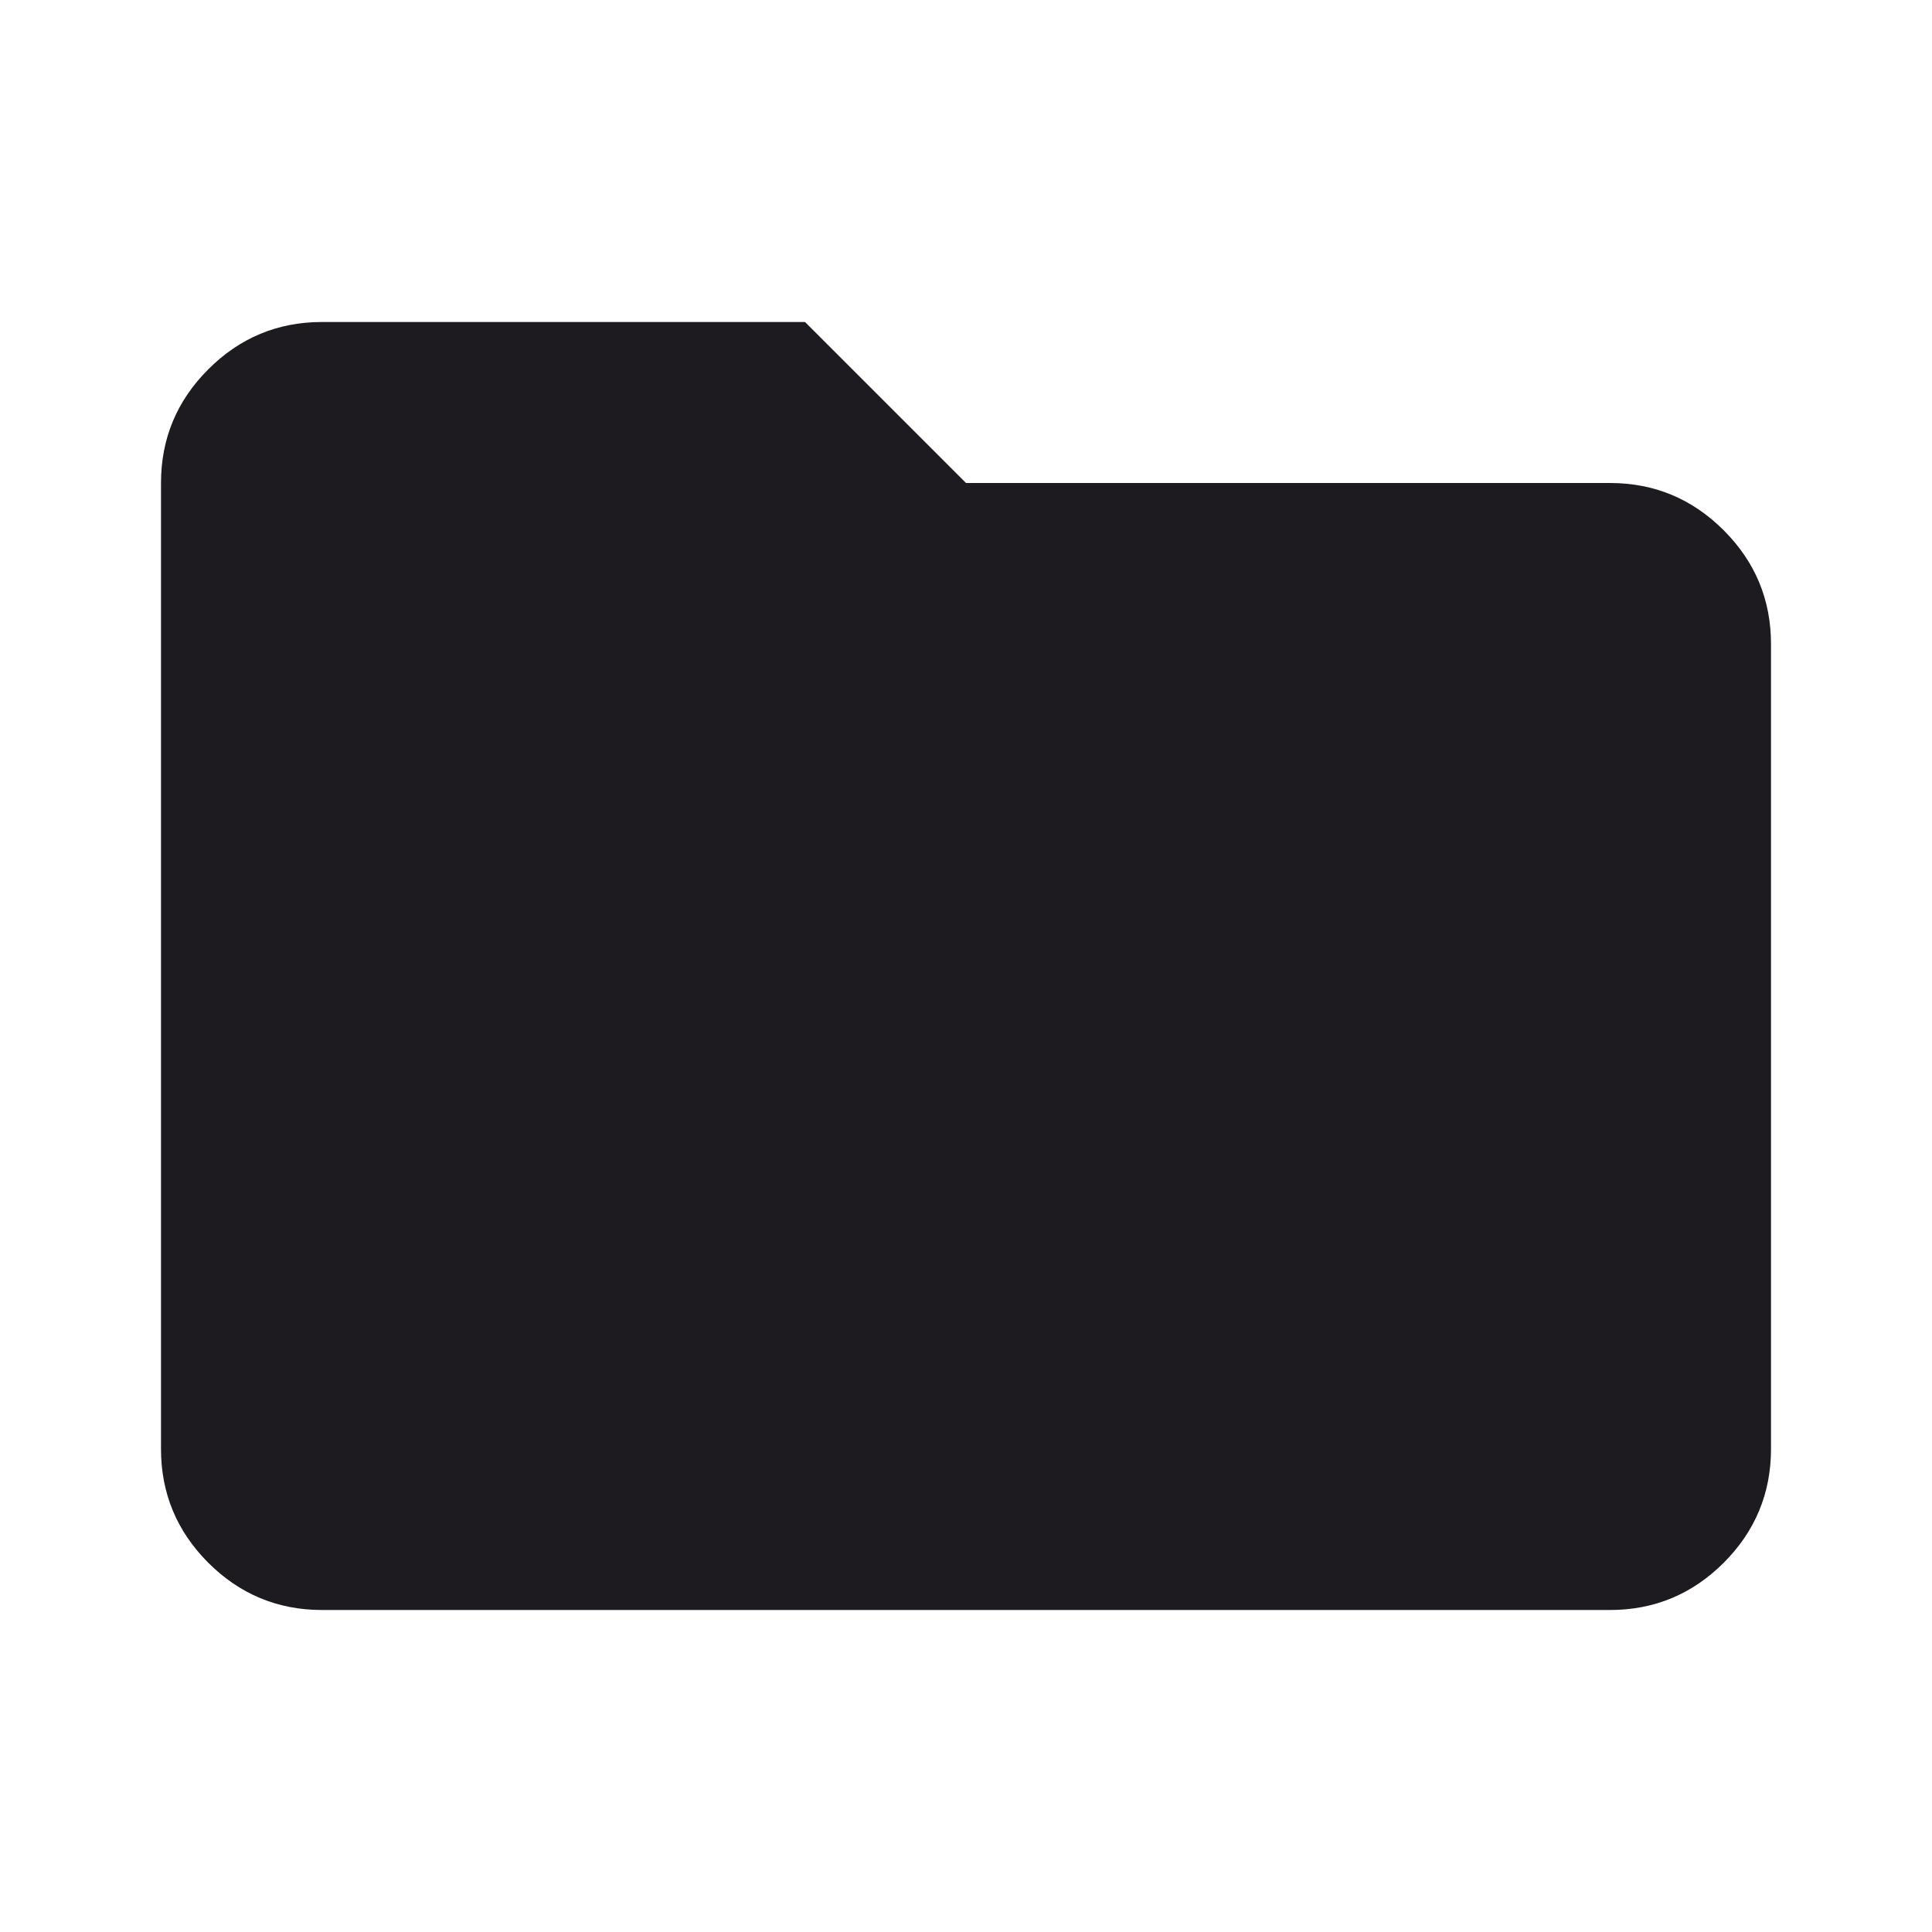
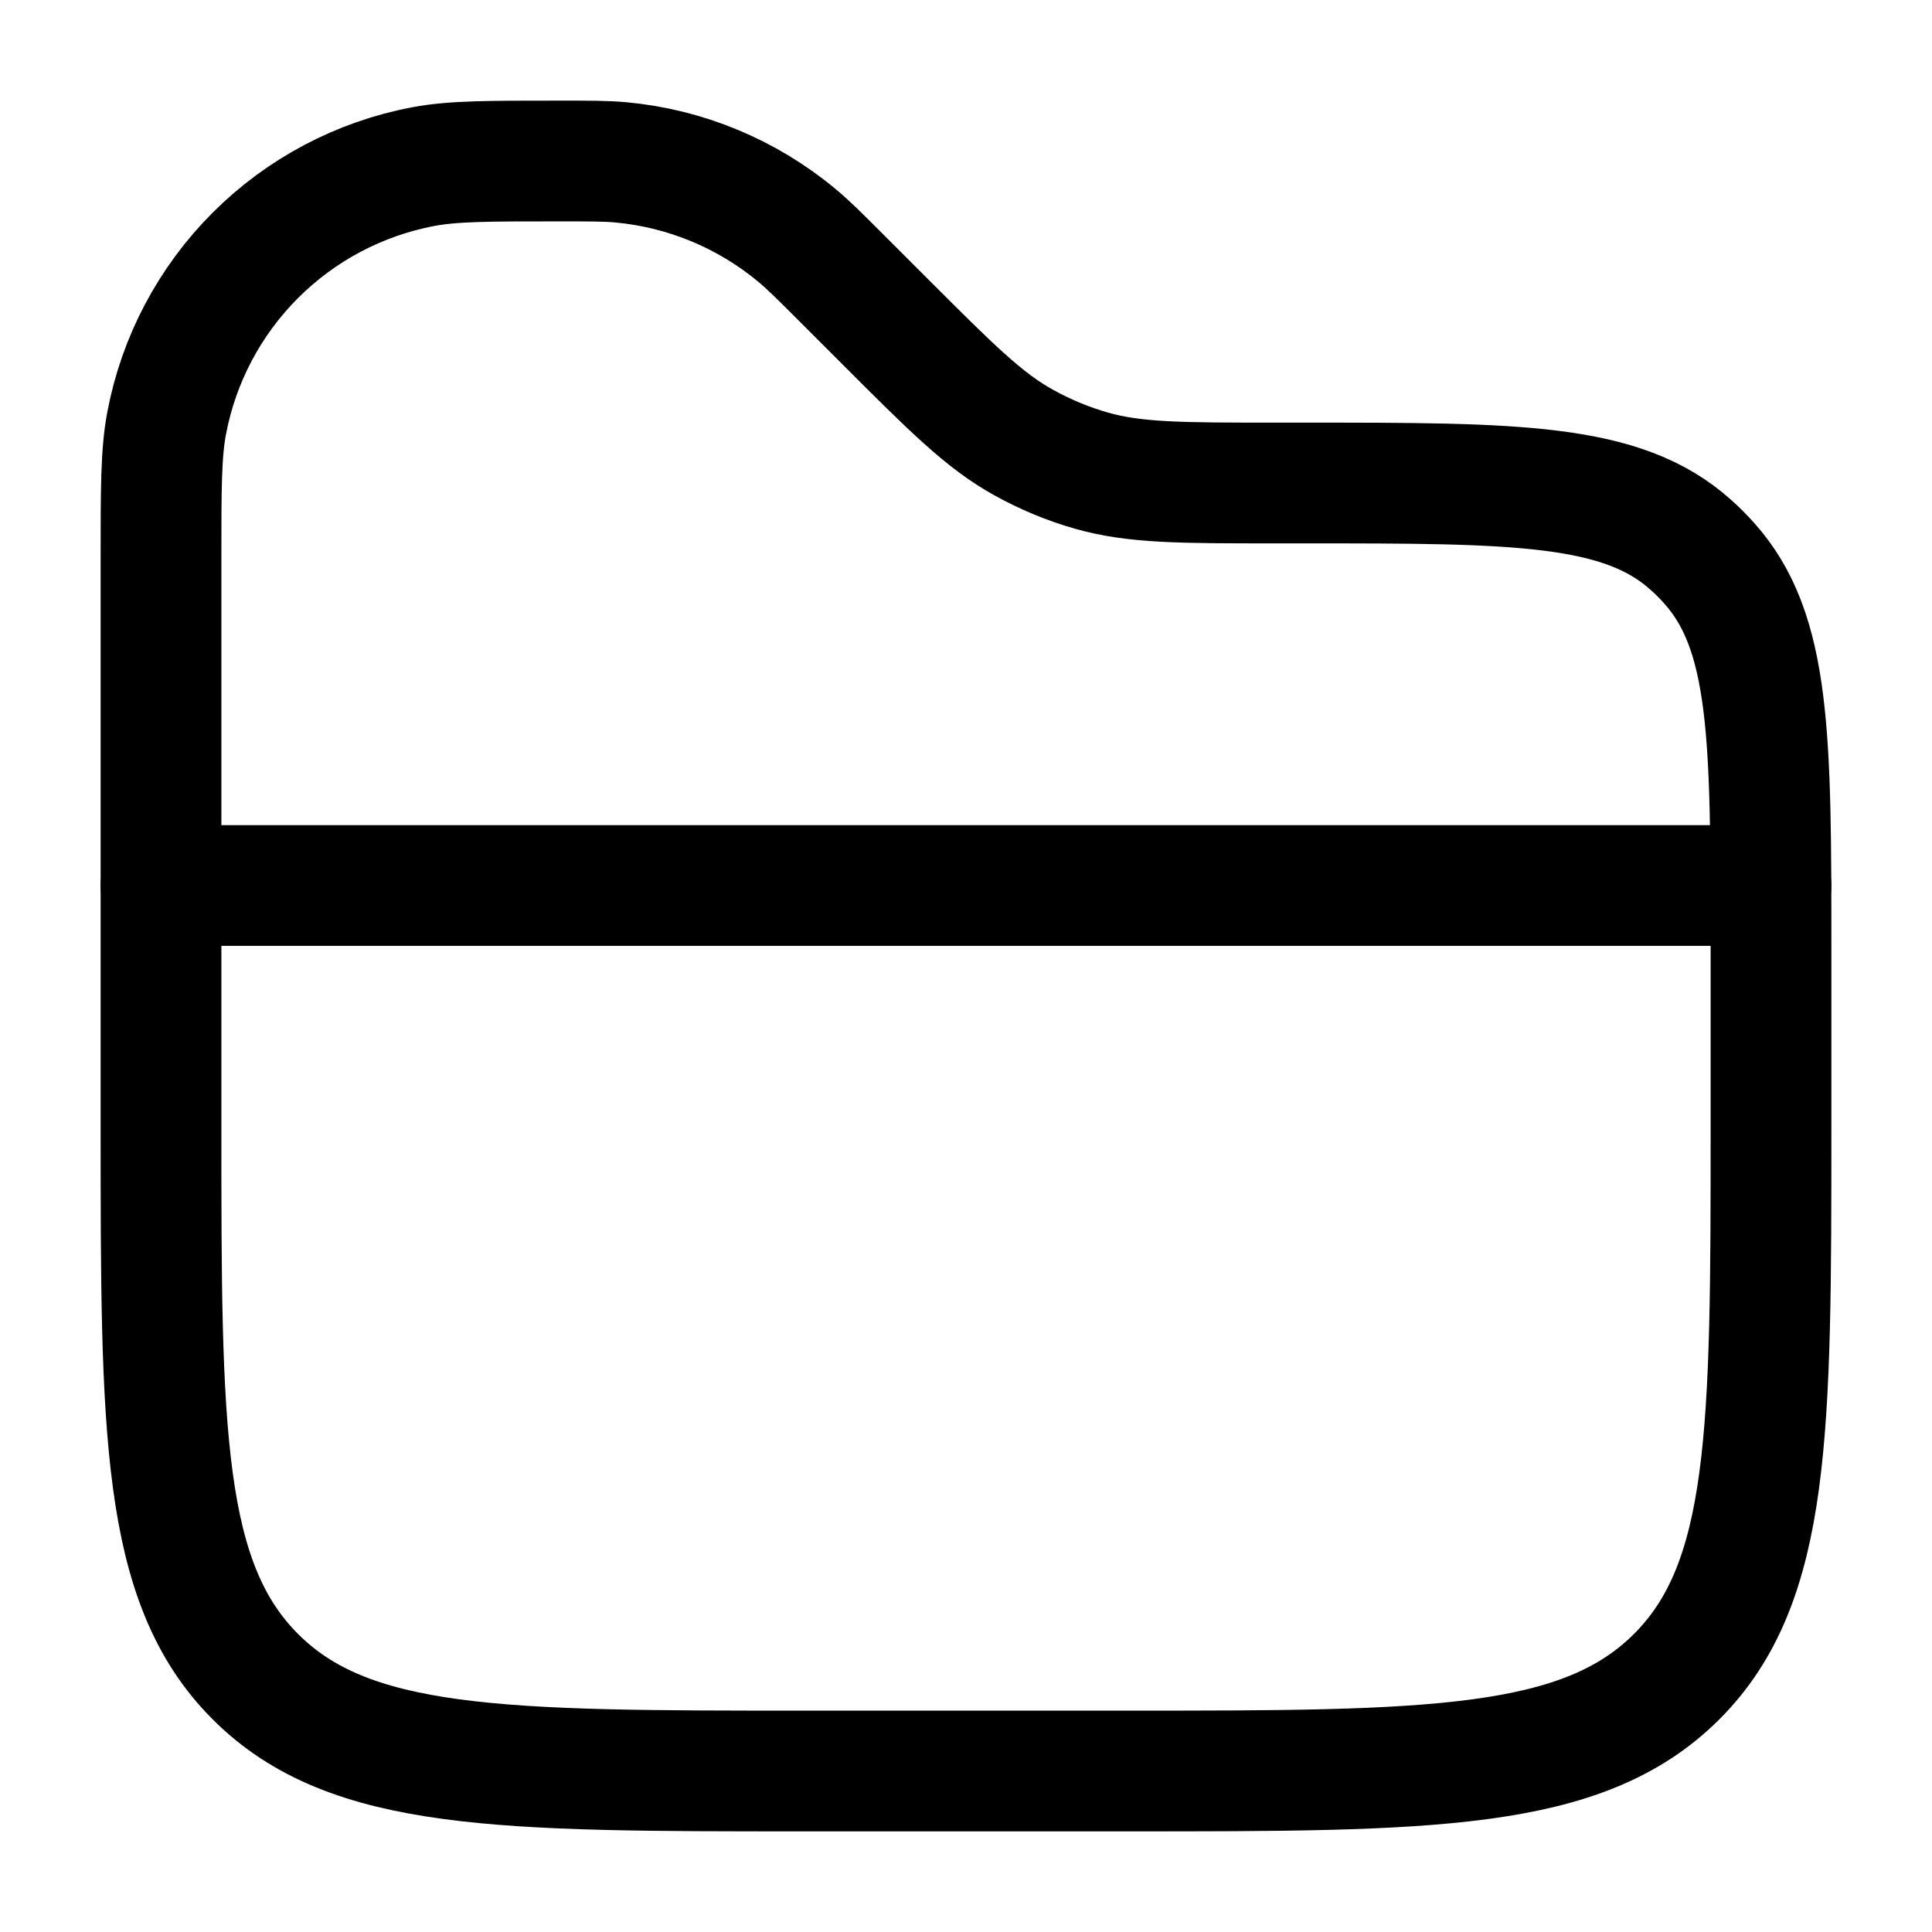
<svg xmlns="http://www.w3.org/2000/svg" width="24" height="24" viewBox="0 0 24 24" fill="none">
-   <path d="M4 20C3.45 20 2.979 19.804 2.587 19.413C2.196 19.021 2 18.55 2 18V6C2 5.45 2.196 4.979 2.587 4.588C2.979 4.196 3.45 4 4 4H10L12 6H20C20.55 6 21.021 6.196 21.413 6.588C21.804 6.979 22 7.45 22 8V18C22 18.55 21.804 19.021 21.413 19.413C21.021 19.804 20.55 20 20 20H4Z" fill="#1D1B20" />
+   <path d="M22 11H2" stroke="black" stroke-width="1.5" stroke-linecap="round" />
+   <path d="M2 6.95C2 6.067 2 5.626 2.07 5.258C2.219 4.468 2.603 3.741 3.172 3.172C3.74 2.604 4.467 2.219 5.257 2.07C5.626 2 6.068 2 6.95 2C7.336 2 7.53 2 7.716 2.017C8.517 2.092 9.277 2.407 9.896 2.921C10.04 3.04 10.176 3.176 10.45 3.45L11 4C11.816 4.816 12.224 5.224 12.712 5.495C12.98 5.644 13.265 5.763 13.56 5.847C14.098 6 14.675 6 15.828 6H16.202C18.834 6 20.151 6 21.006 6.77C21.085 6.84 21.16 6.915 21.23 6.994C22 7.849 22 9.166 22 11.798V14C22 17.771 22 19.657 20.828 20.828C19.656 21.999 17.771 22 14 22H10C6.229 22 4.343 22 3.172 20.828C2.001 19.656 2 17.771 2 14V6.95Z" stroke="black" stroke-width="1.5" />
</svg>
